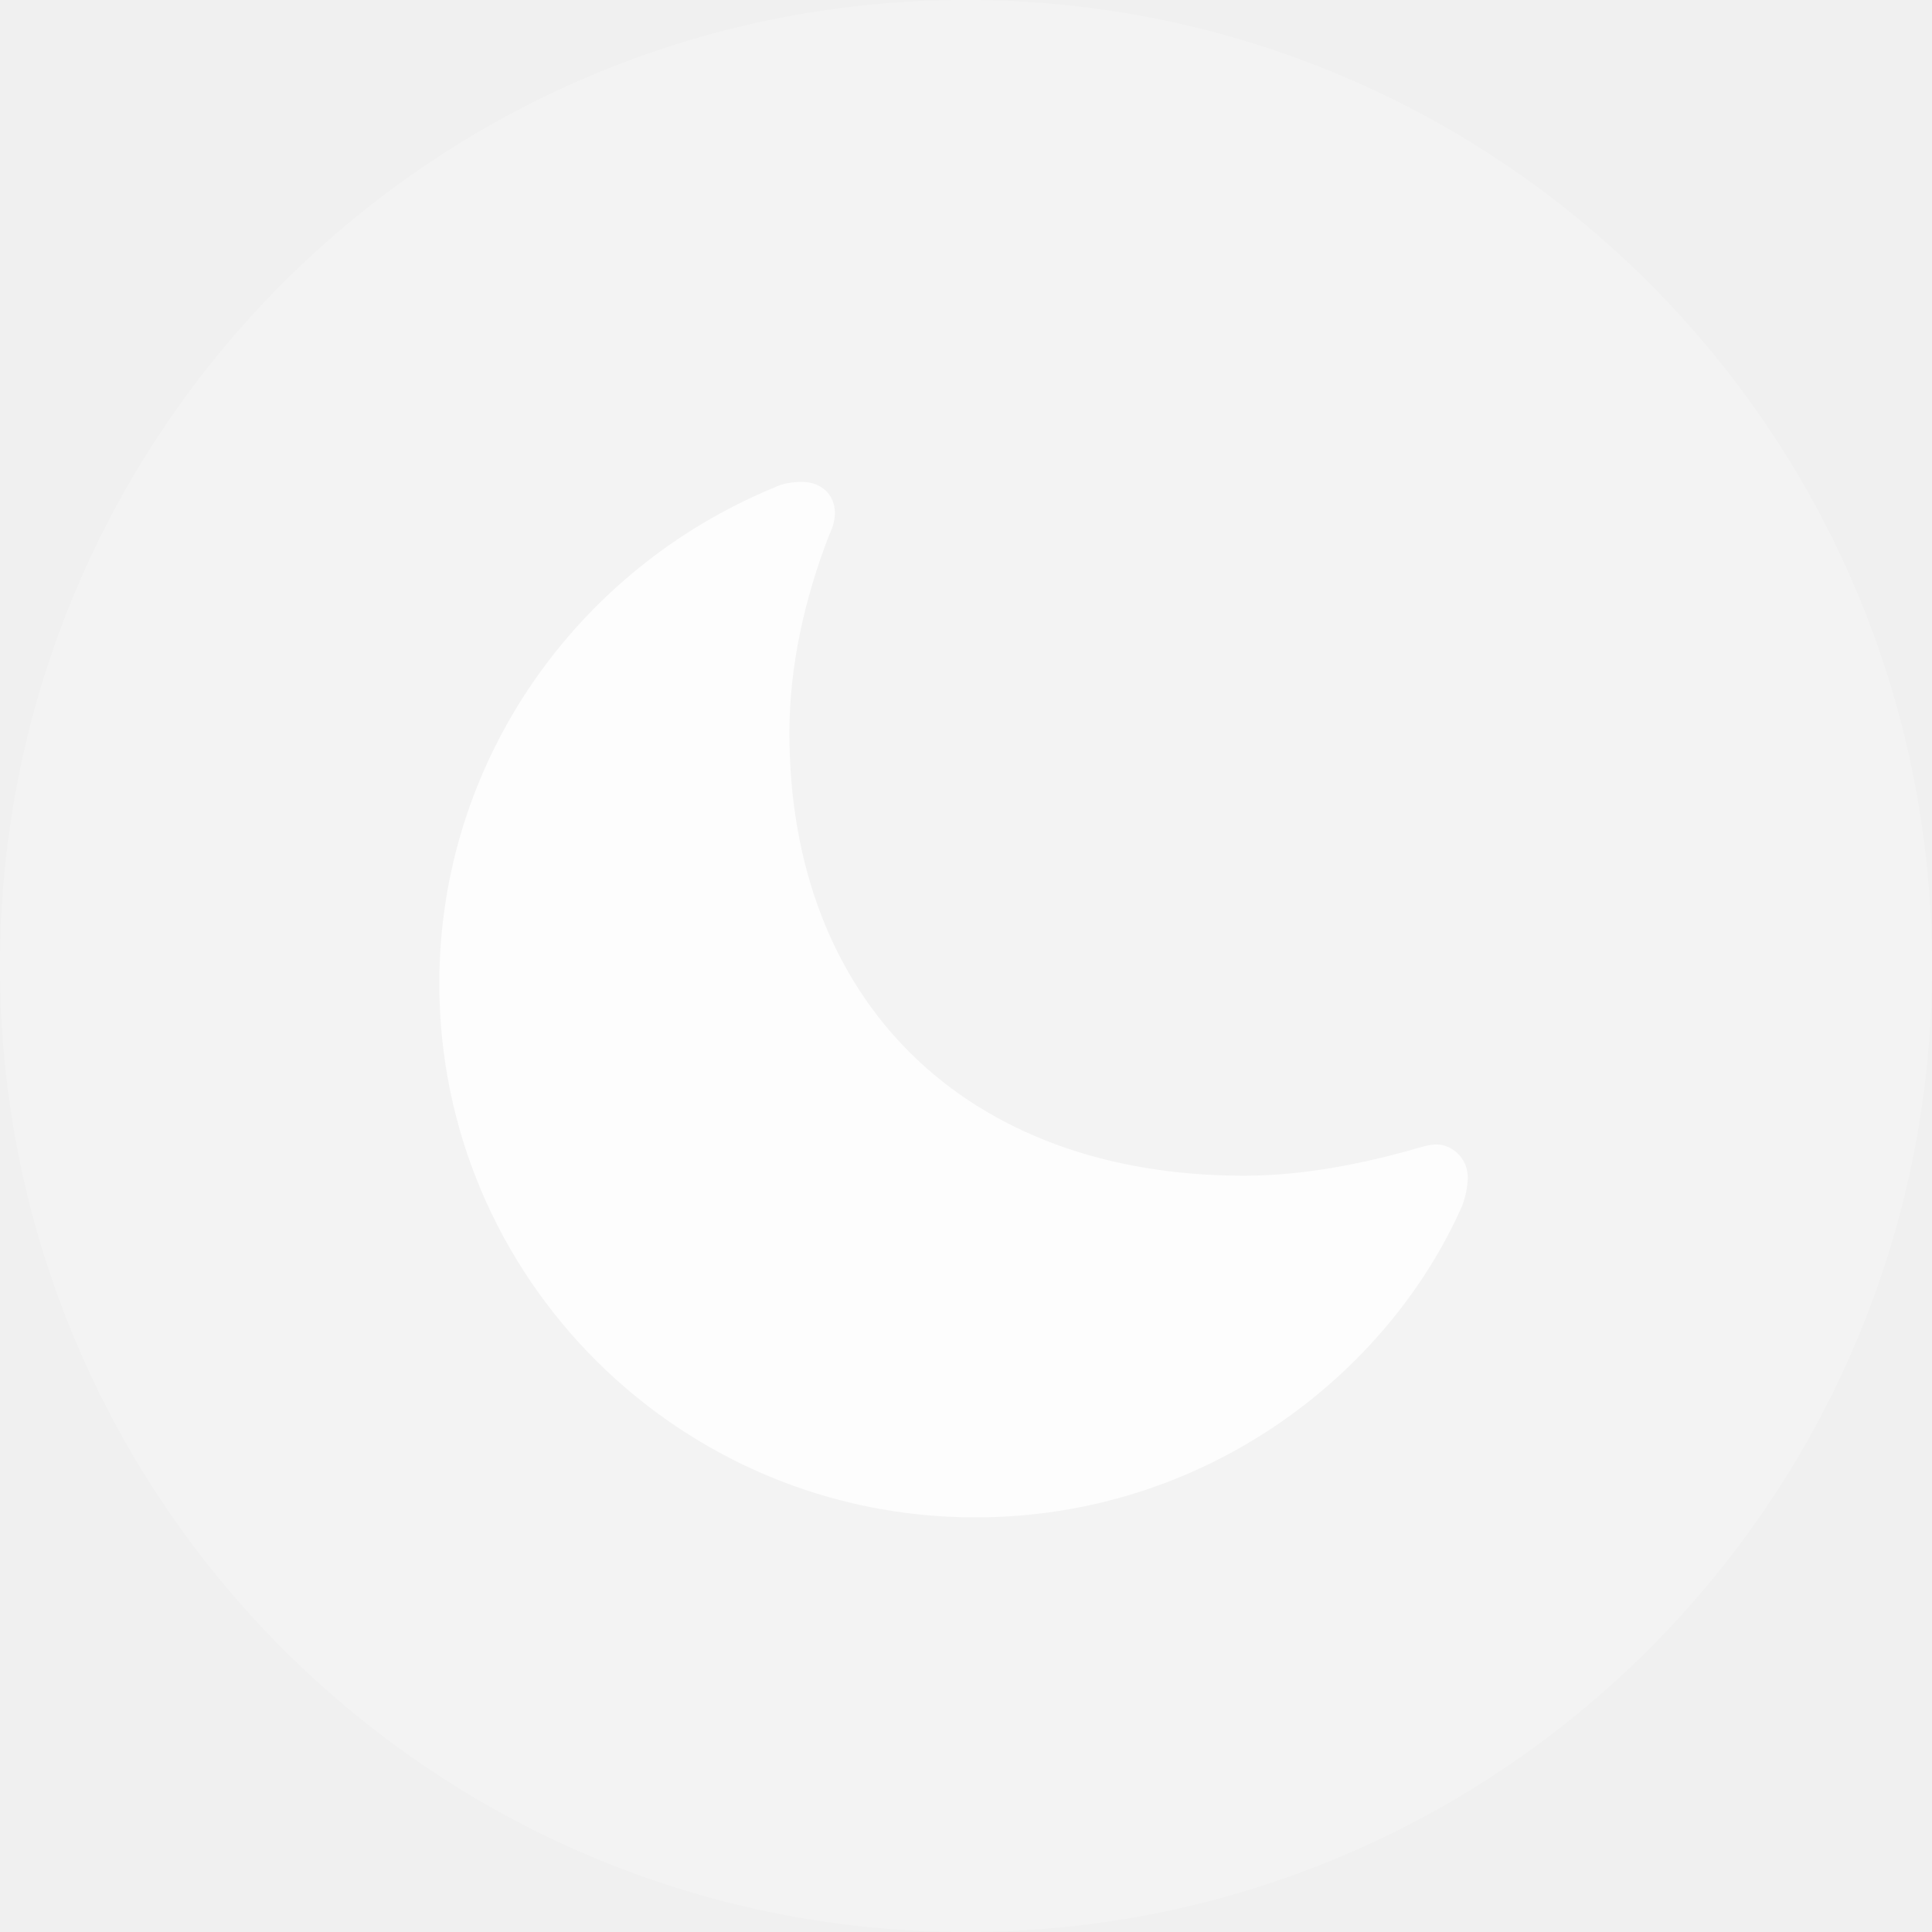
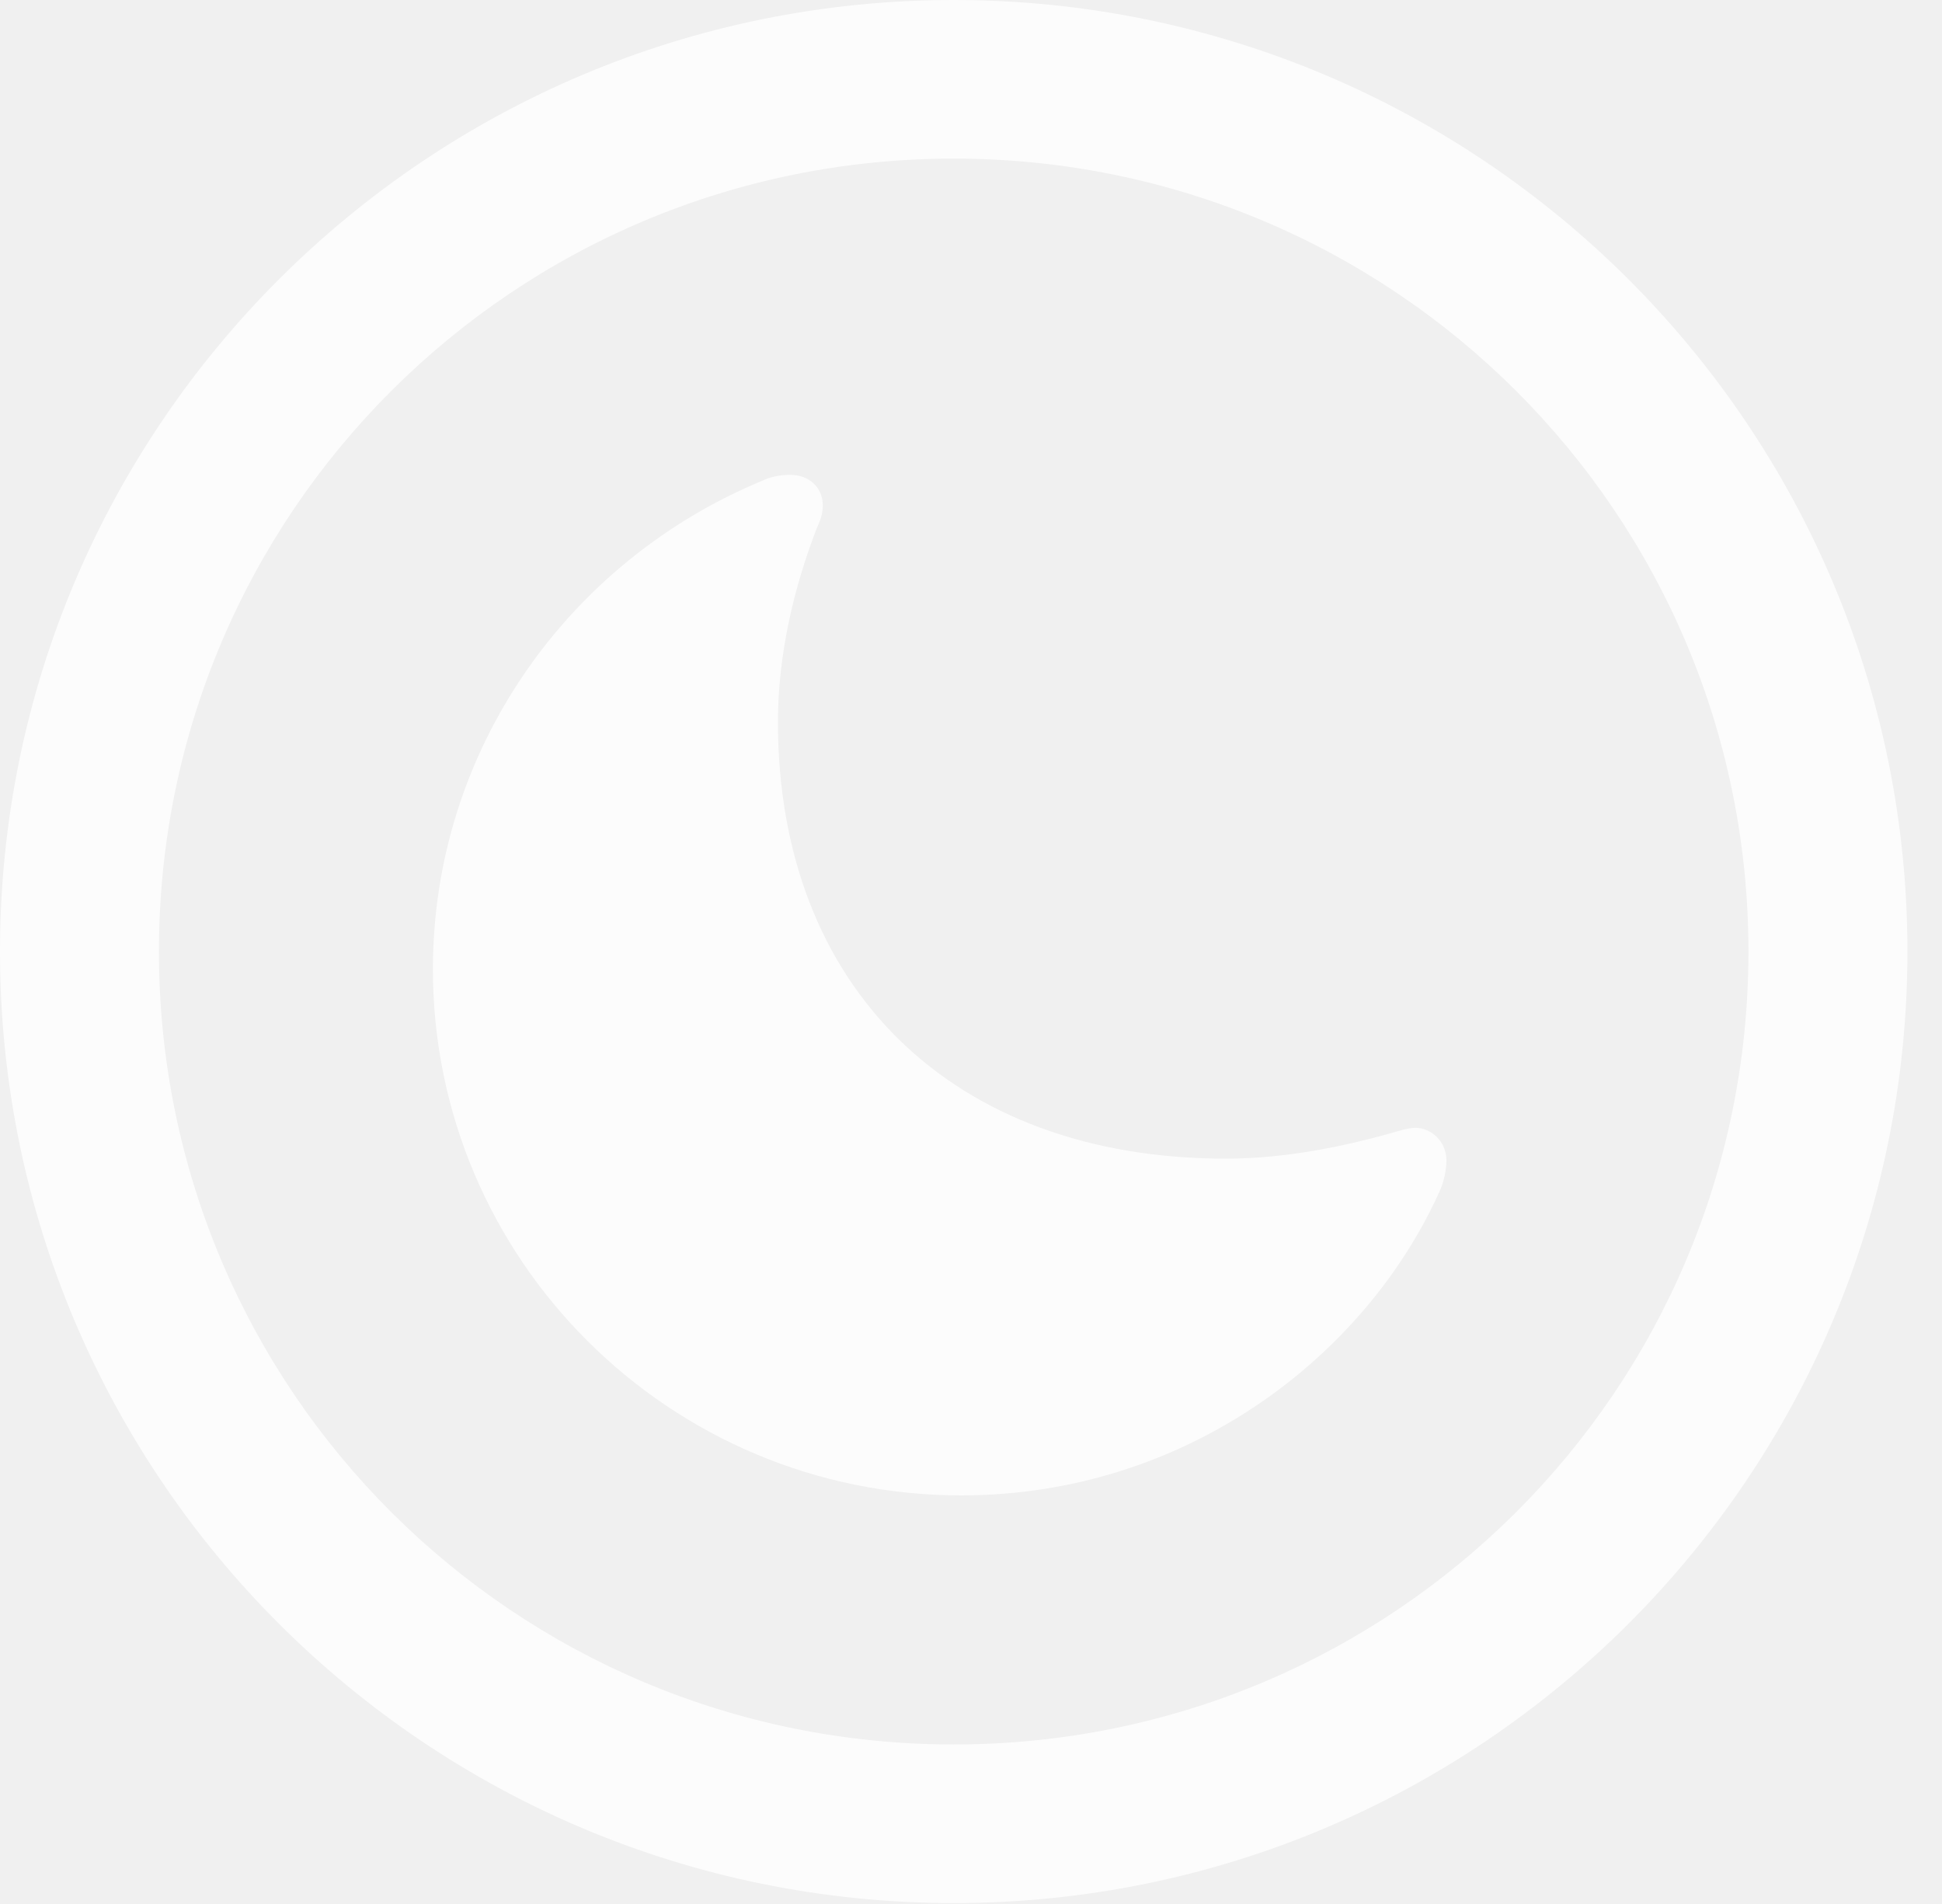
- <svg xmlns="http://www.w3.org/2000/svg" width="50" height="50" viewBox="0 0 50 50" fill="none">
-   <rect width="50" height="50" rx="25" fill="white" fill-opacity="0.2" />
-   <path d="M25.243 39.27C31.16 39.27 35.899 35.596 37.839 31.211C37.962 30.892 37.986 30.598 37.986 30.476C37.986 29.961 37.569 29.618 37.176 29.618C36.98 29.618 36.759 29.692 36.415 29.79C35.334 30.084 33.812 30.427 32.191 30.427C24.997 30.427 20.43 25.919 20.43 18.962C20.43 17.247 20.823 15.483 21.461 13.842C21.559 13.646 21.608 13.45 21.608 13.278C21.608 12.788 21.24 12.47 20.749 12.47C20.503 12.47 20.233 12.519 20.037 12.617C14.93 14.723 11.369 19.697 11.369 25.454C11.369 33.072 17.581 39.27 25.243 39.27Z" fill="white" fill-opacity="0.8" />
+ <svg xmlns="http://www.w3.org/2000/svg" width="51" height="50" viewBox="0 0 51 50" fill="none">
+   <g clip-path="url(#clip0_3433_2812)">
+     <path d="M25.046 49.976C38.87 49.976 50.092 38.78 50.092 24.988C50.092 11.195 38.87 0 25.046 0C11.222 0 0 11.195 0 24.988C0 38.78 11.222 49.976 25.046 49.976ZM25.046 45.811C13.505 45.811 4.174 36.502 4.174 24.988C4.174 13.474 13.505 4.165 25.046 4.165C36.587 4.165 45.917 13.474 45.917 24.988C45.917 36.502 36.587 45.811 25.046 45.811Z" fill="white" fill-opacity="0.8" />
+     <path d="M25.243 39.27C31.16 39.27 35.899 35.596 37.839 31.211C37.962 30.892 37.986 30.598 37.986 30.476C37.986 29.961 37.569 29.618 37.176 29.618C36.98 29.618 36.759 29.692 36.415 29.79C35.334 30.084 33.812 30.427 32.191 30.427C24.997 30.427 20.43 25.919 20.43 18.962C20.43 17.247 20.823 15.483 21.461 13.842C21.559 13.646 21.608 13.45 21.608 13.278C21.608 12.788 21.24 12.47 20.749 12.47C20.503 12.47 20.233 12.519 20.037 12.617C14.93 14.723 11.369 19.697 11.369 25.454C11.369 33.072 17.581 39.27 25.243 39.27Z" fill="white" fill-opacity="0.8" />
+   </g>
+   <defs>
+     <clipPath id="clip0_3433_2812">
+       <rect width="51" height="50" fill="white" />
+     </clipPath>
+   </defs>
</svg>
